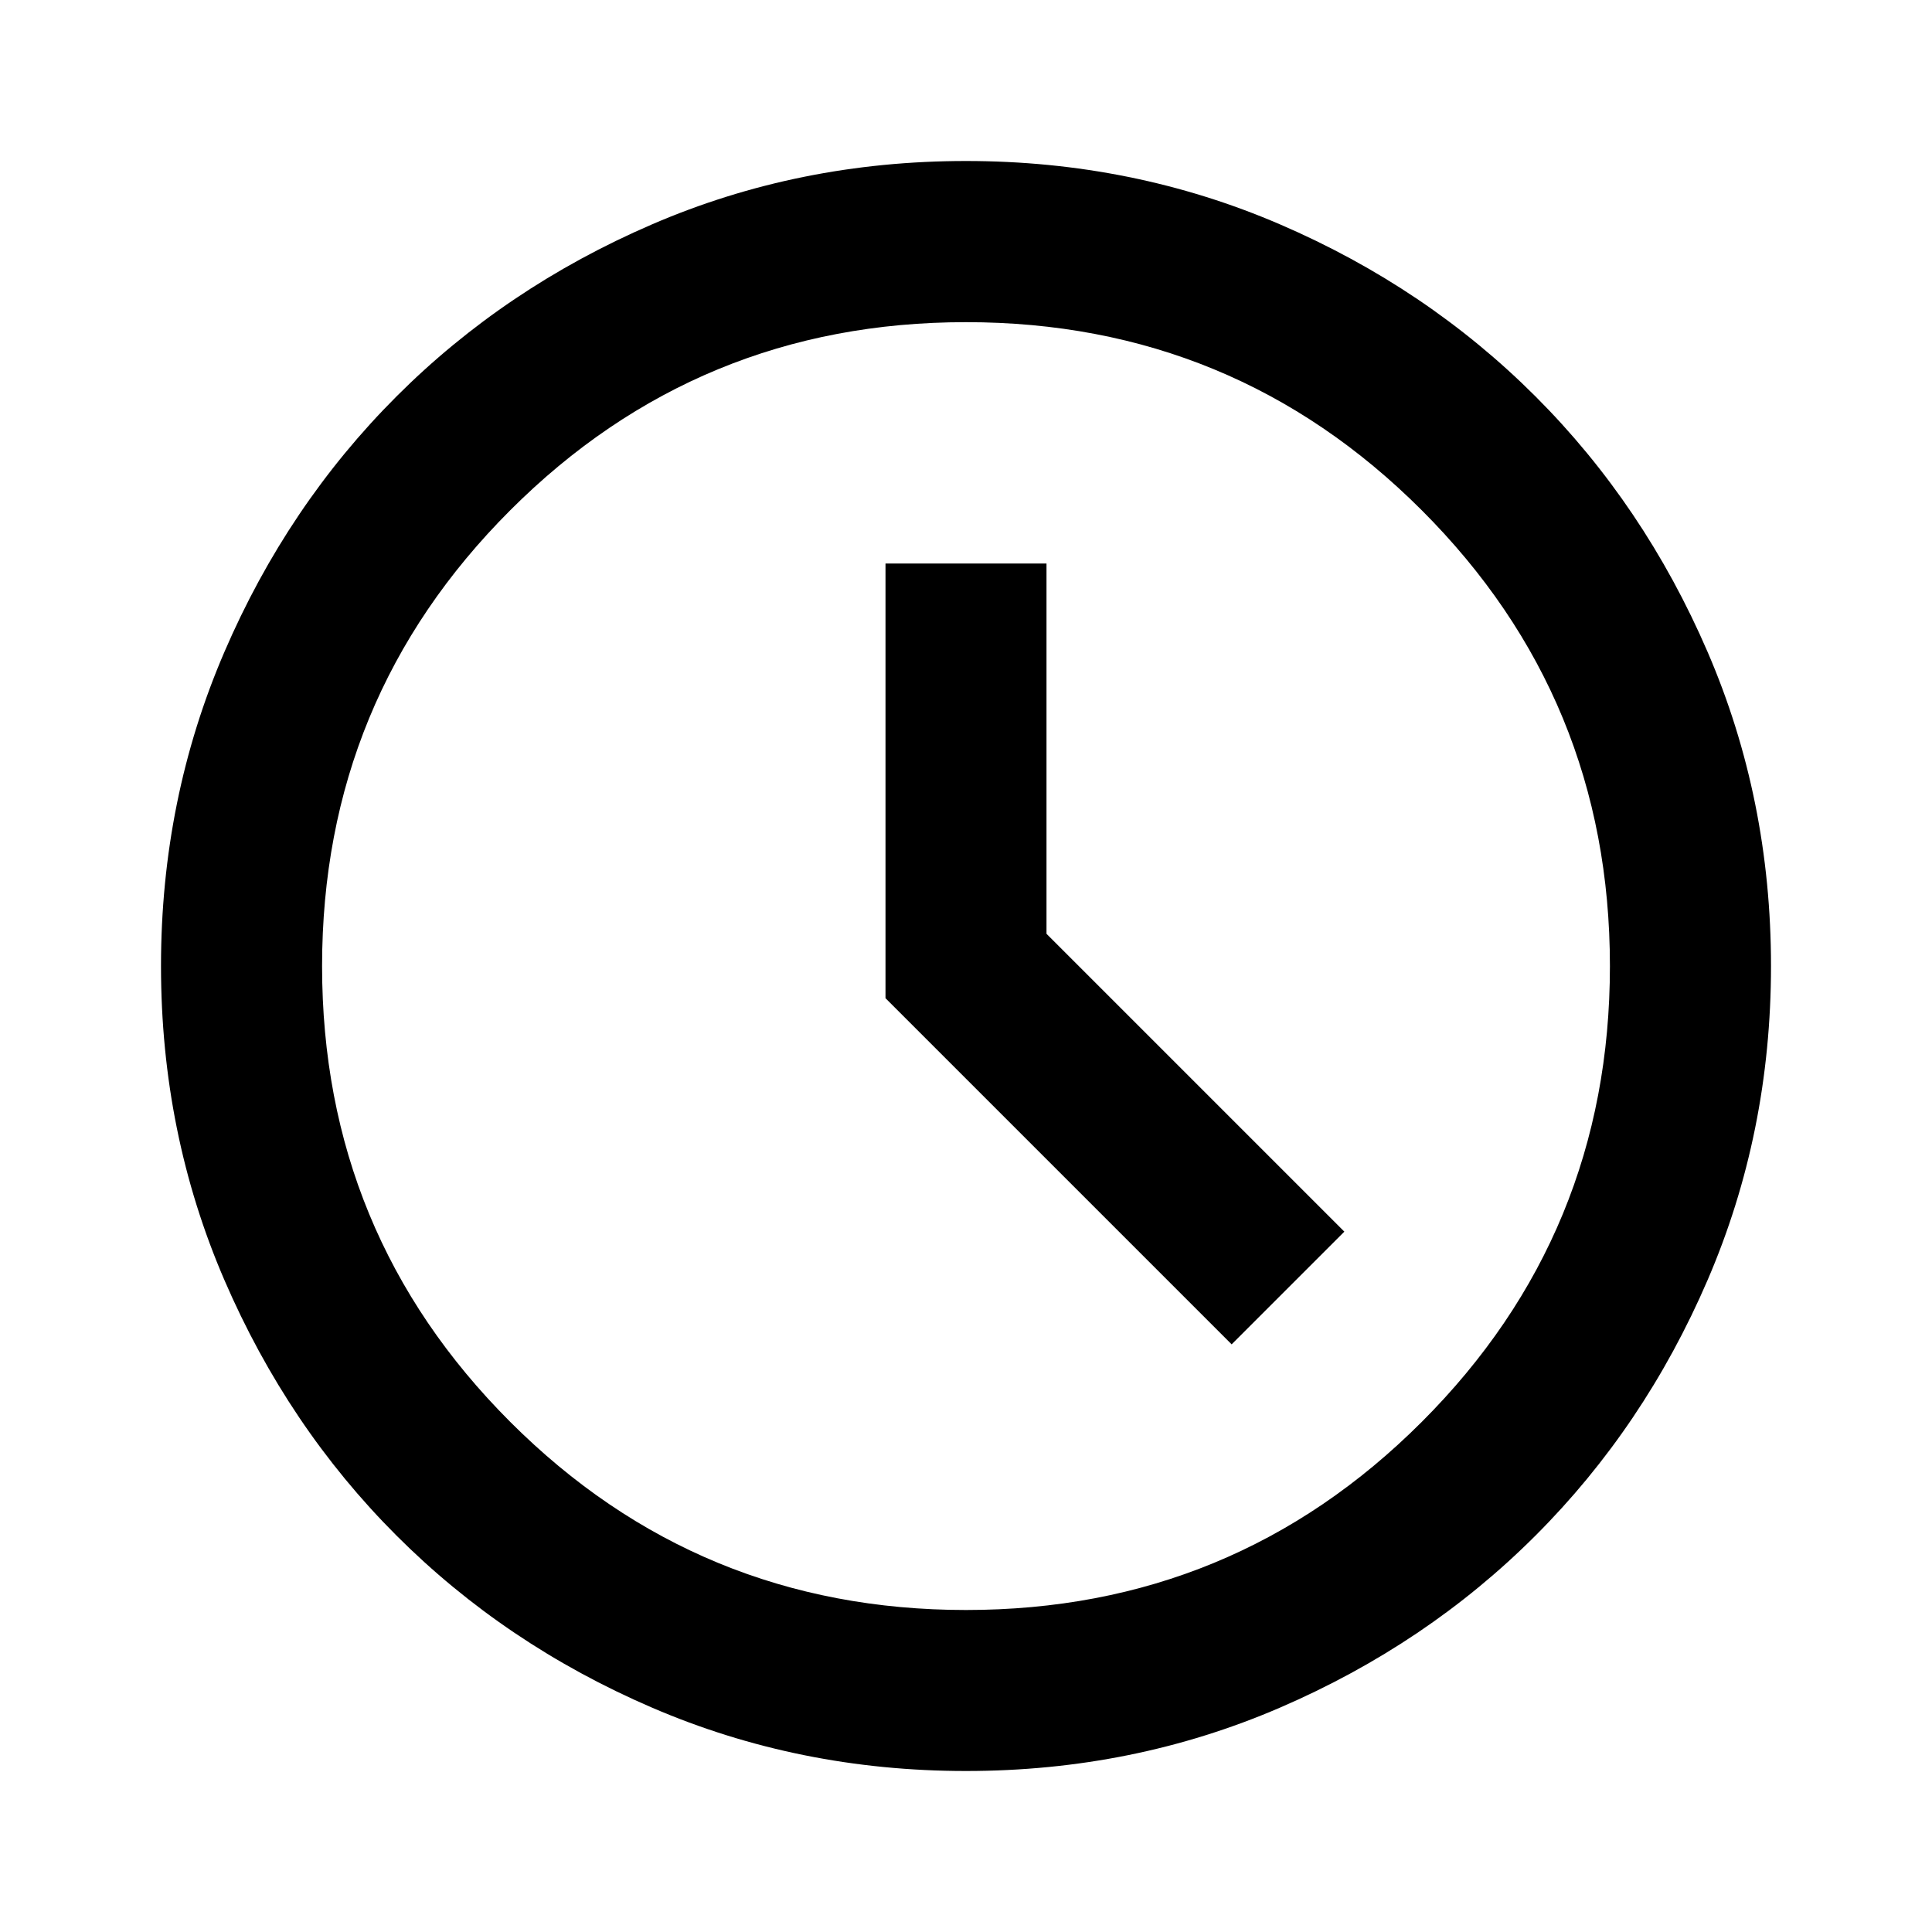
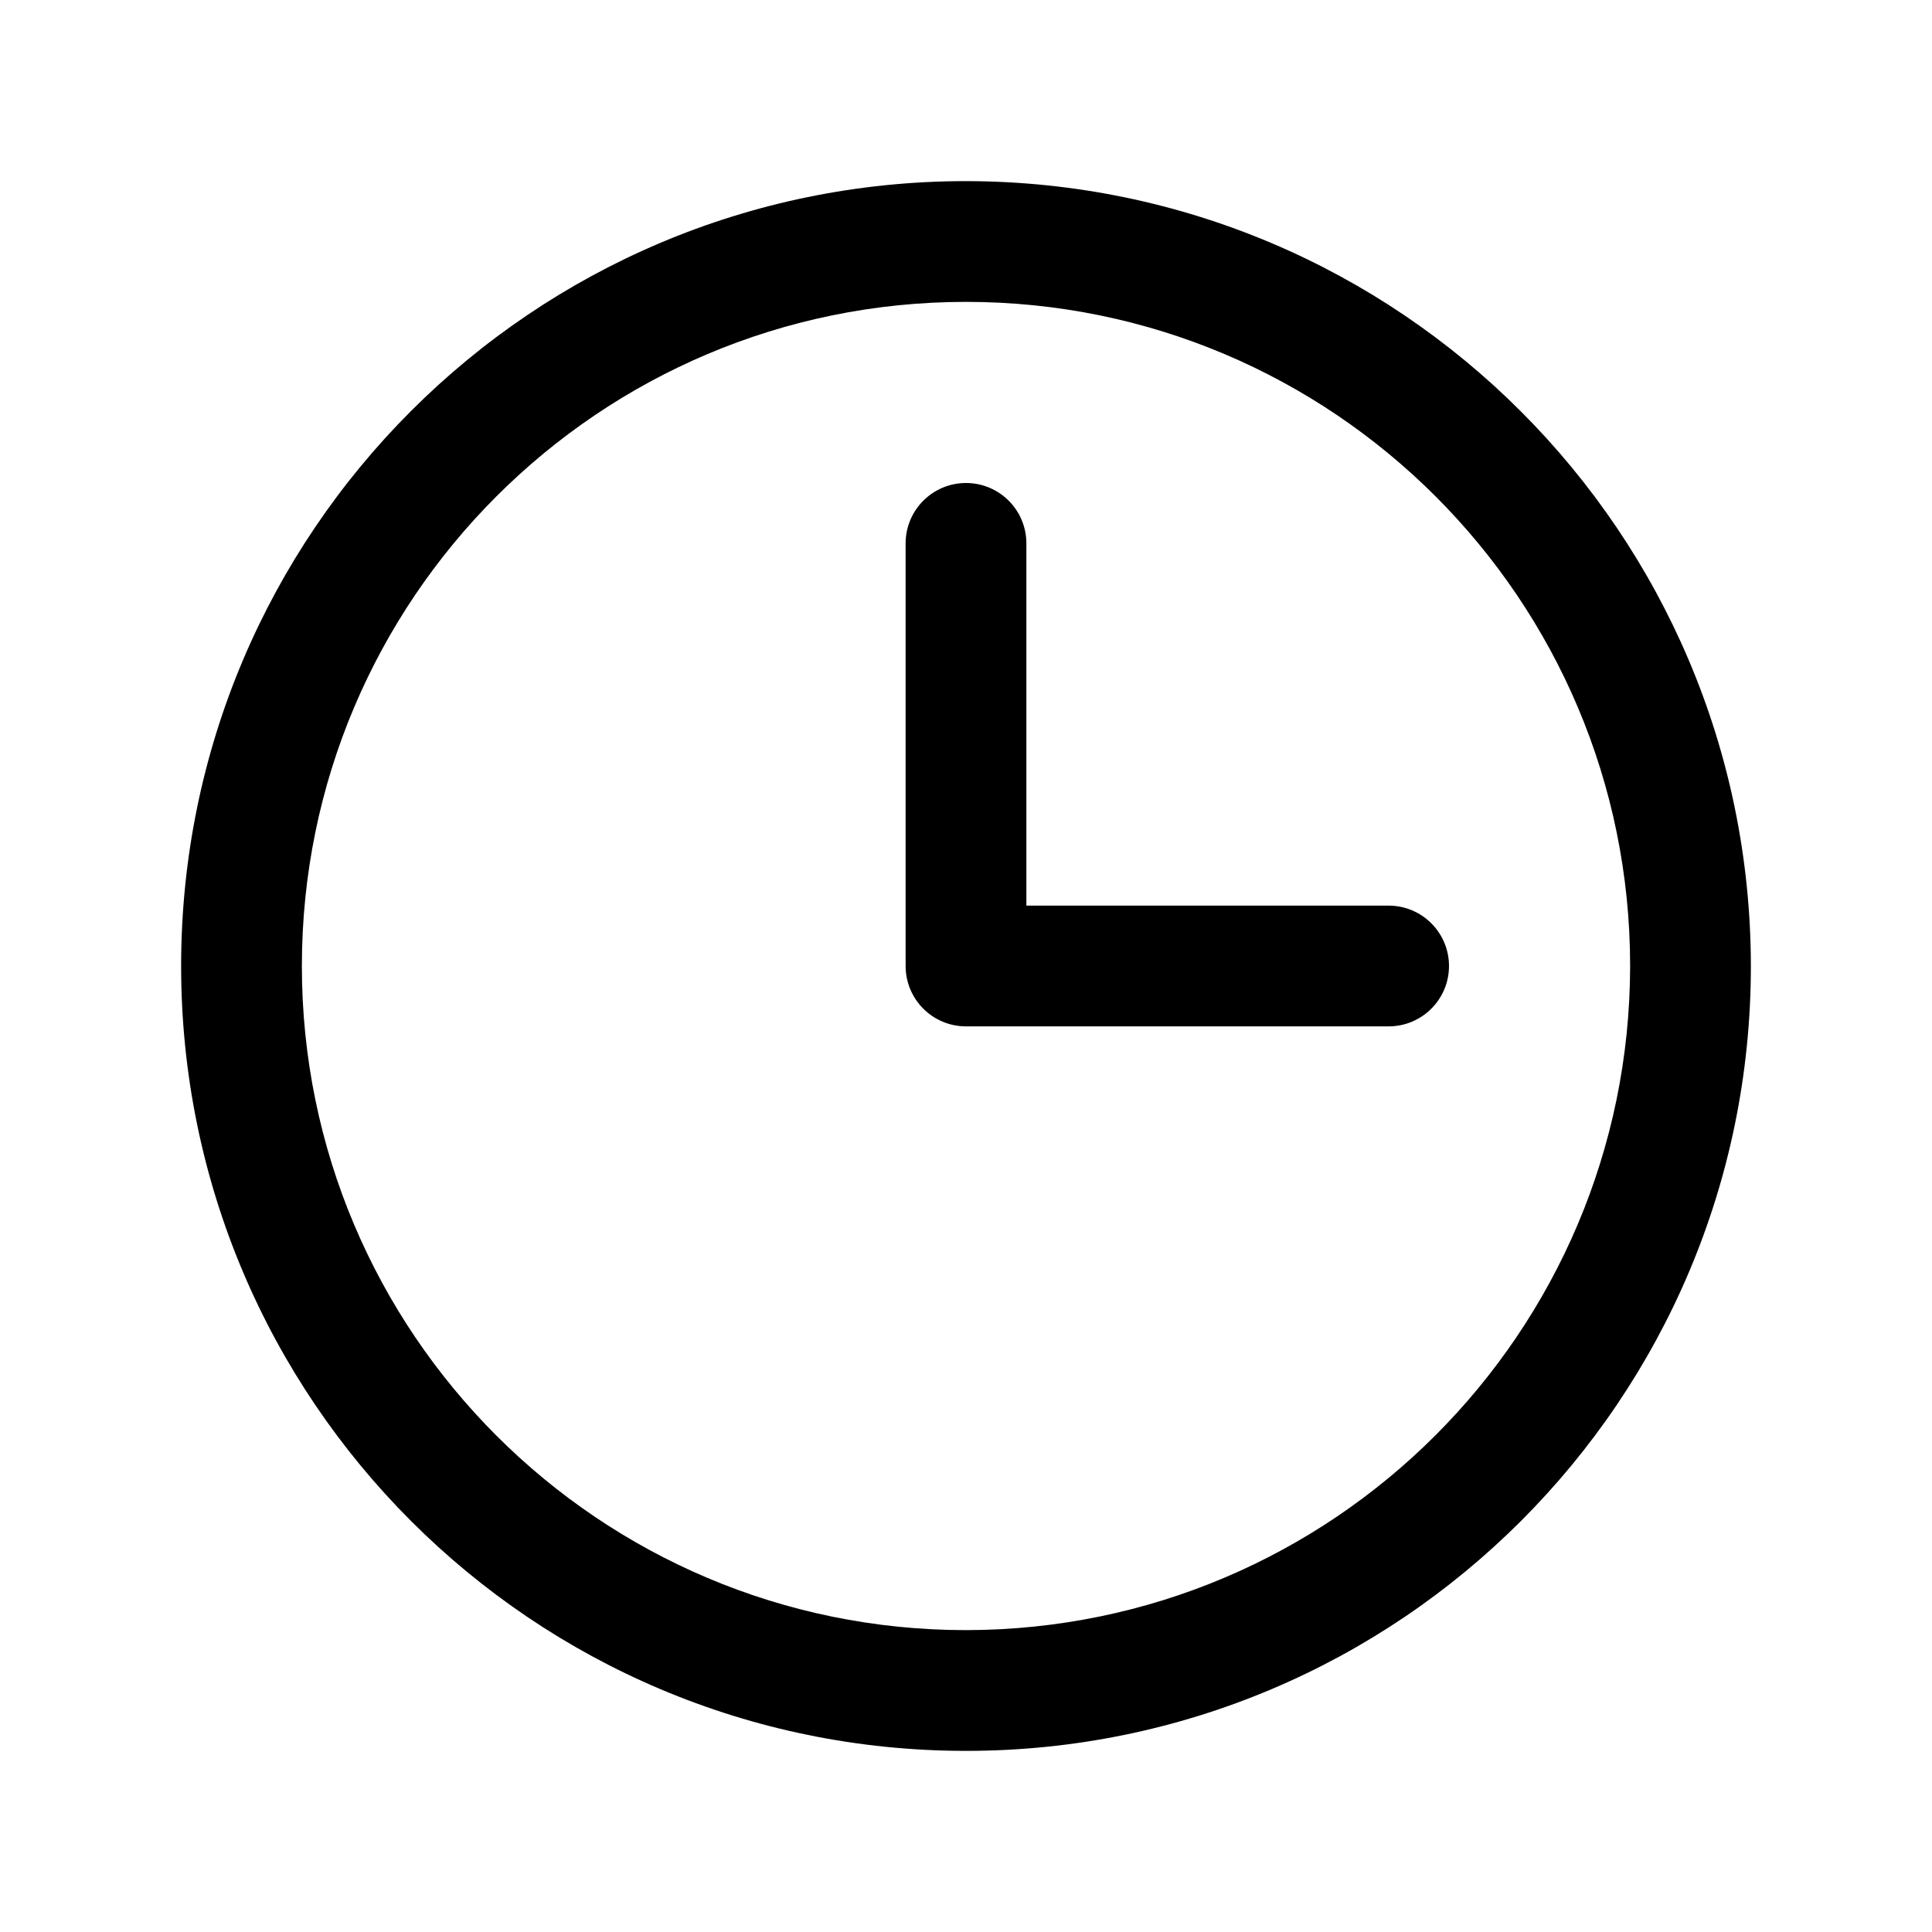
- <svg xmlns="http://www.w3.org/2000/svg" viewBox="0 0 24 24">
-   <path d="m15.3 16.7 1.4-1.4-3.7-3.7v-4.6h-2v5.4zm-3.3 5.3c-1.383 0-2.683-.263-3.9-.787s-2.275-1.238-3.175-2.138-1.613-1.958-2.138-3.175-.787-2.517-.787-3.9.263-2.683.787-3.9 1.238-2.275 2.138-3.175 1.958-1.613 3.175-2.138 2.517-.787 3.9-.787 2.683.263 3.9.787 2.275 1.238 3.175 2.138 1.613 1.958 2.138 3.175.787 2.517.787 3.9-.263 2.683-.787 3.9-1.238 2.275-2.138 3.175-1.958 1.613-3.175 2.138-2.517.787-3.9.787zm0-2c2.217 0 4.104-.779 5.662-2.337s2.337-3.446 2.337-5.662c0-2.217-.779-4.104-2.337-5.662s-3.446-2.337-5.662-2.337c-2.217 0-4.104.779-5.662 2.337s-2.337 3.446-2.337 5.662c0 2.217.779 4.104 2.337 5.662s3.446 2.337 5.662 2.337z" />
+ <svg xmlns="http://www.w3.org/2000/svg" viewBox="0 0 24 24" fill="currentColor">
+   <g transform="scale(0.09375)">
+     <path d="M128,24A104,104,0,1,0,232,128,104.11,104.11,0,0,0,128,24Zm0,192a88,88,0,1,1,88-88A88.1,88.1,0,0,1,128,216Zm64-88a8,8,0,0,1-8,8H128a8,8,0,0,1-8-8V72a8,8,0,0,1,16,0v48h48A8,8,0,0,1,192,128Z" />
+   </g>
</svg>
